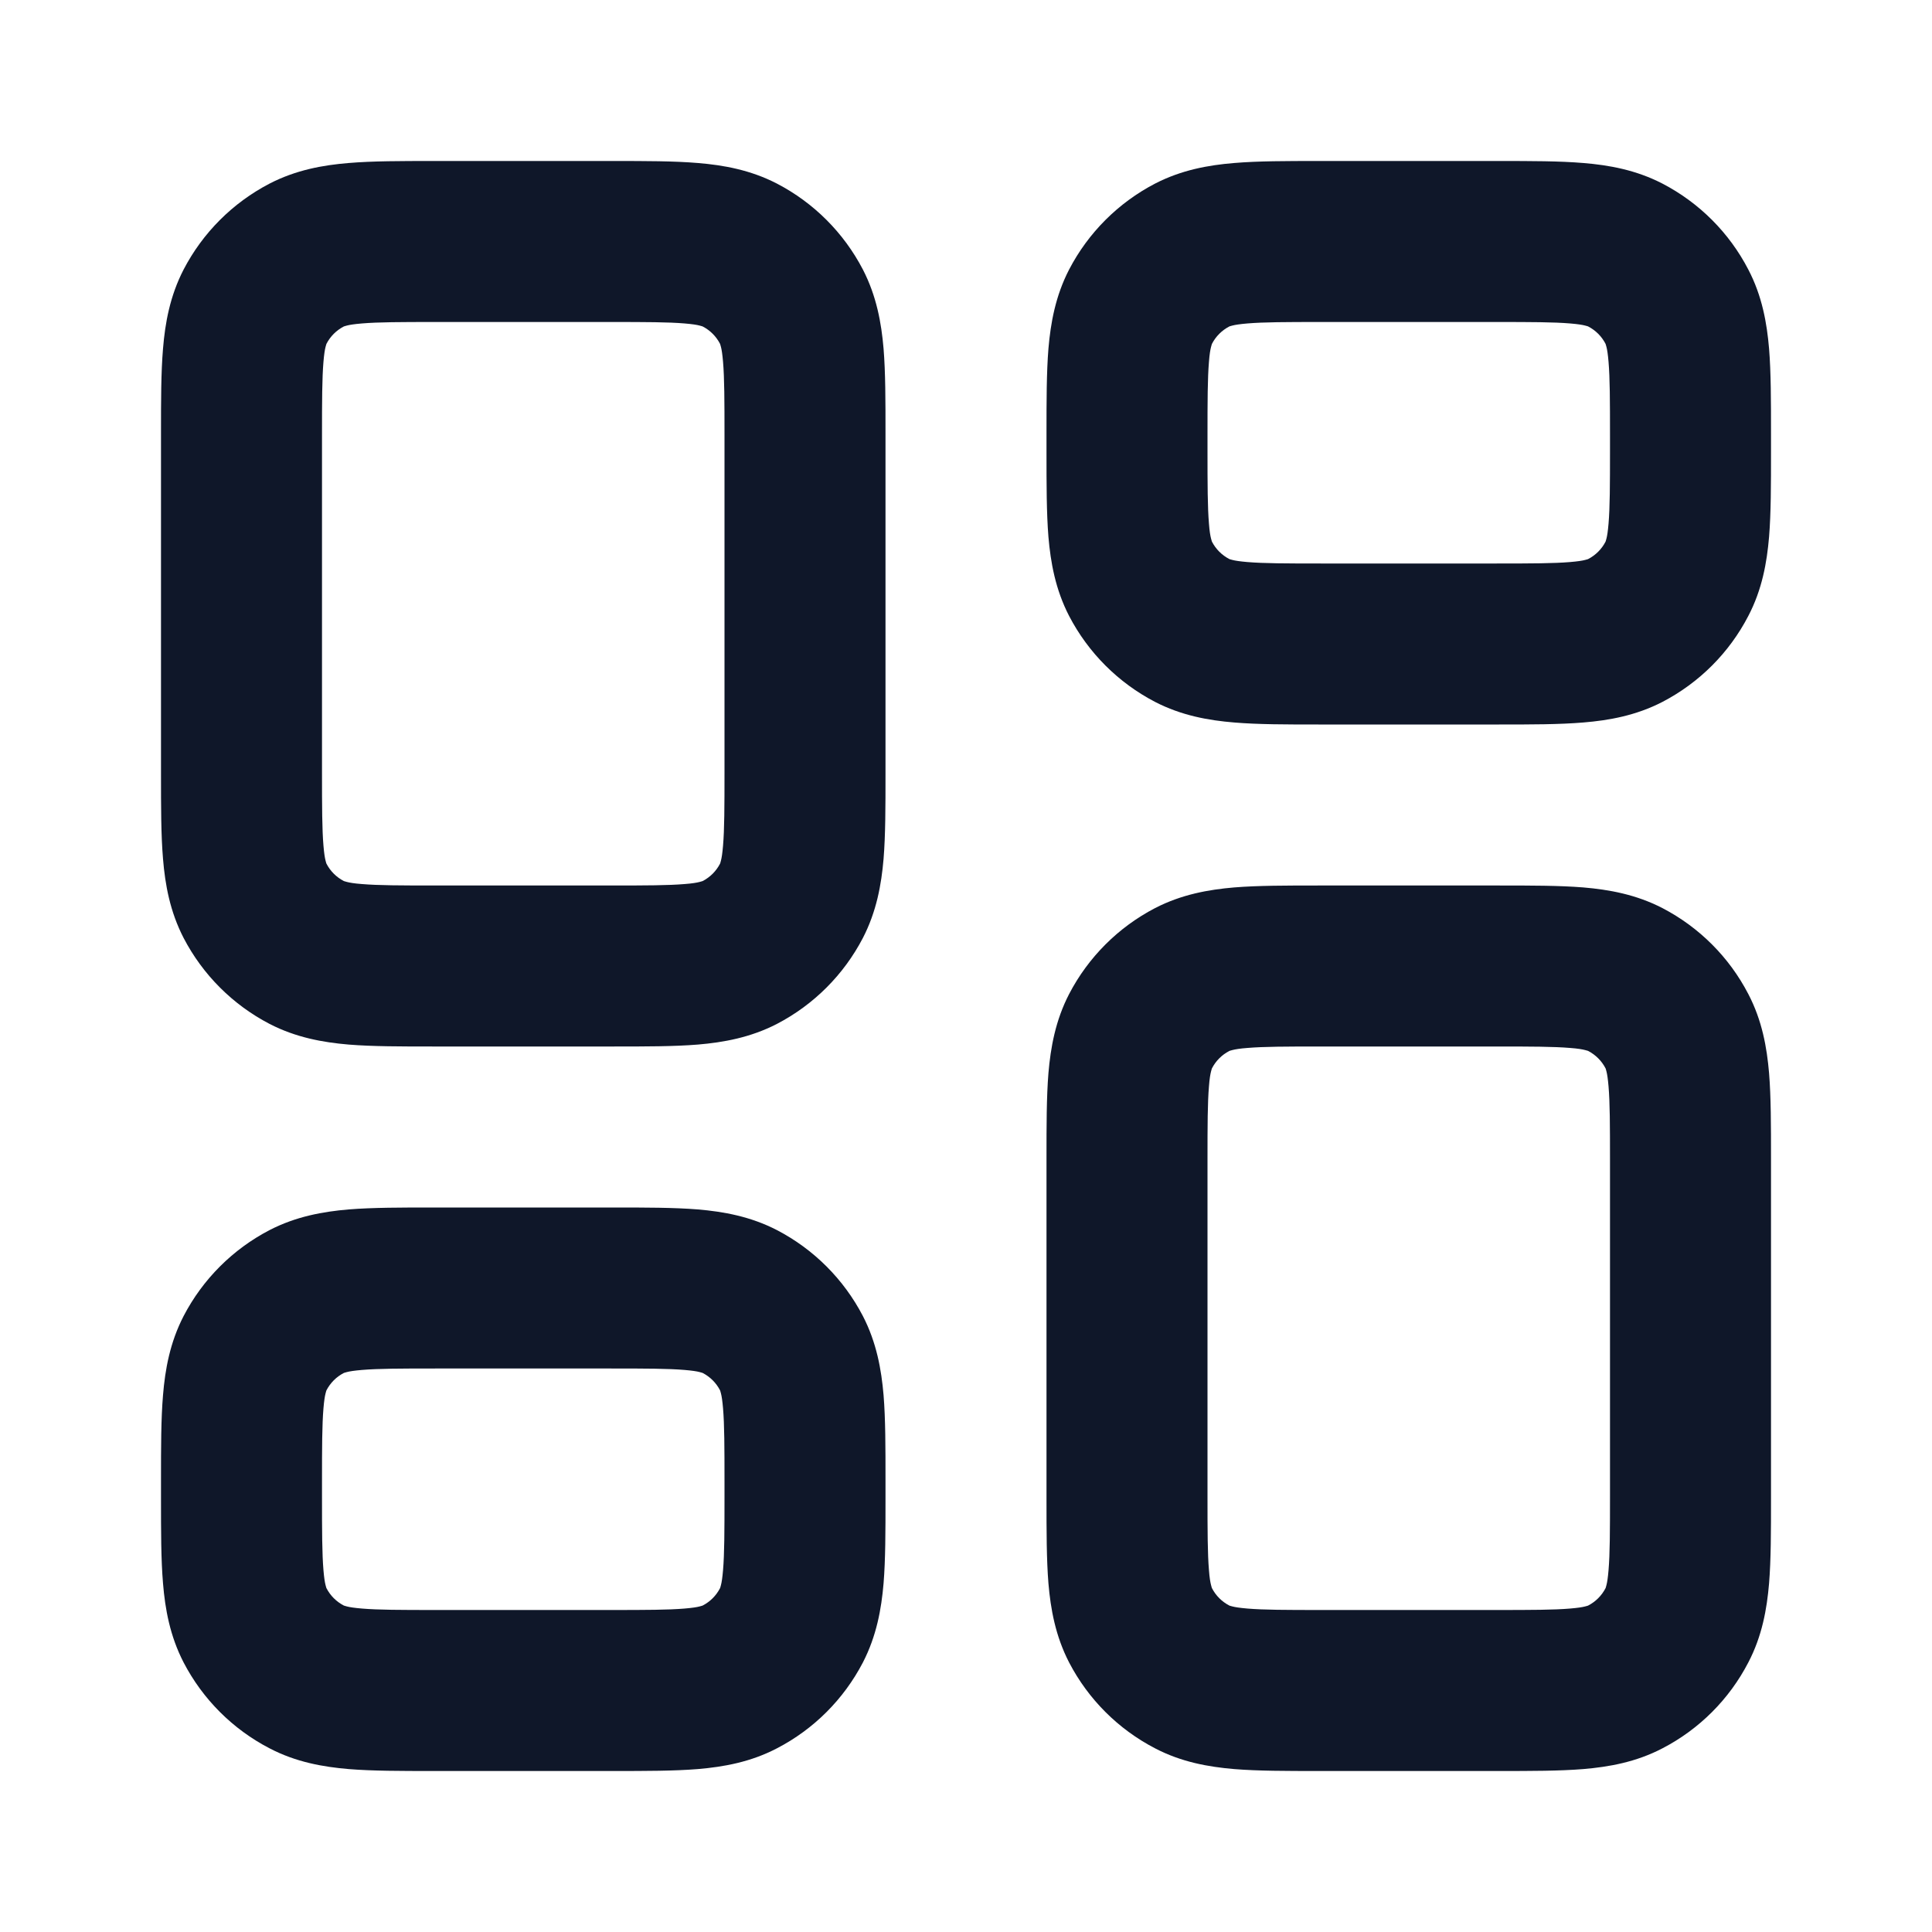
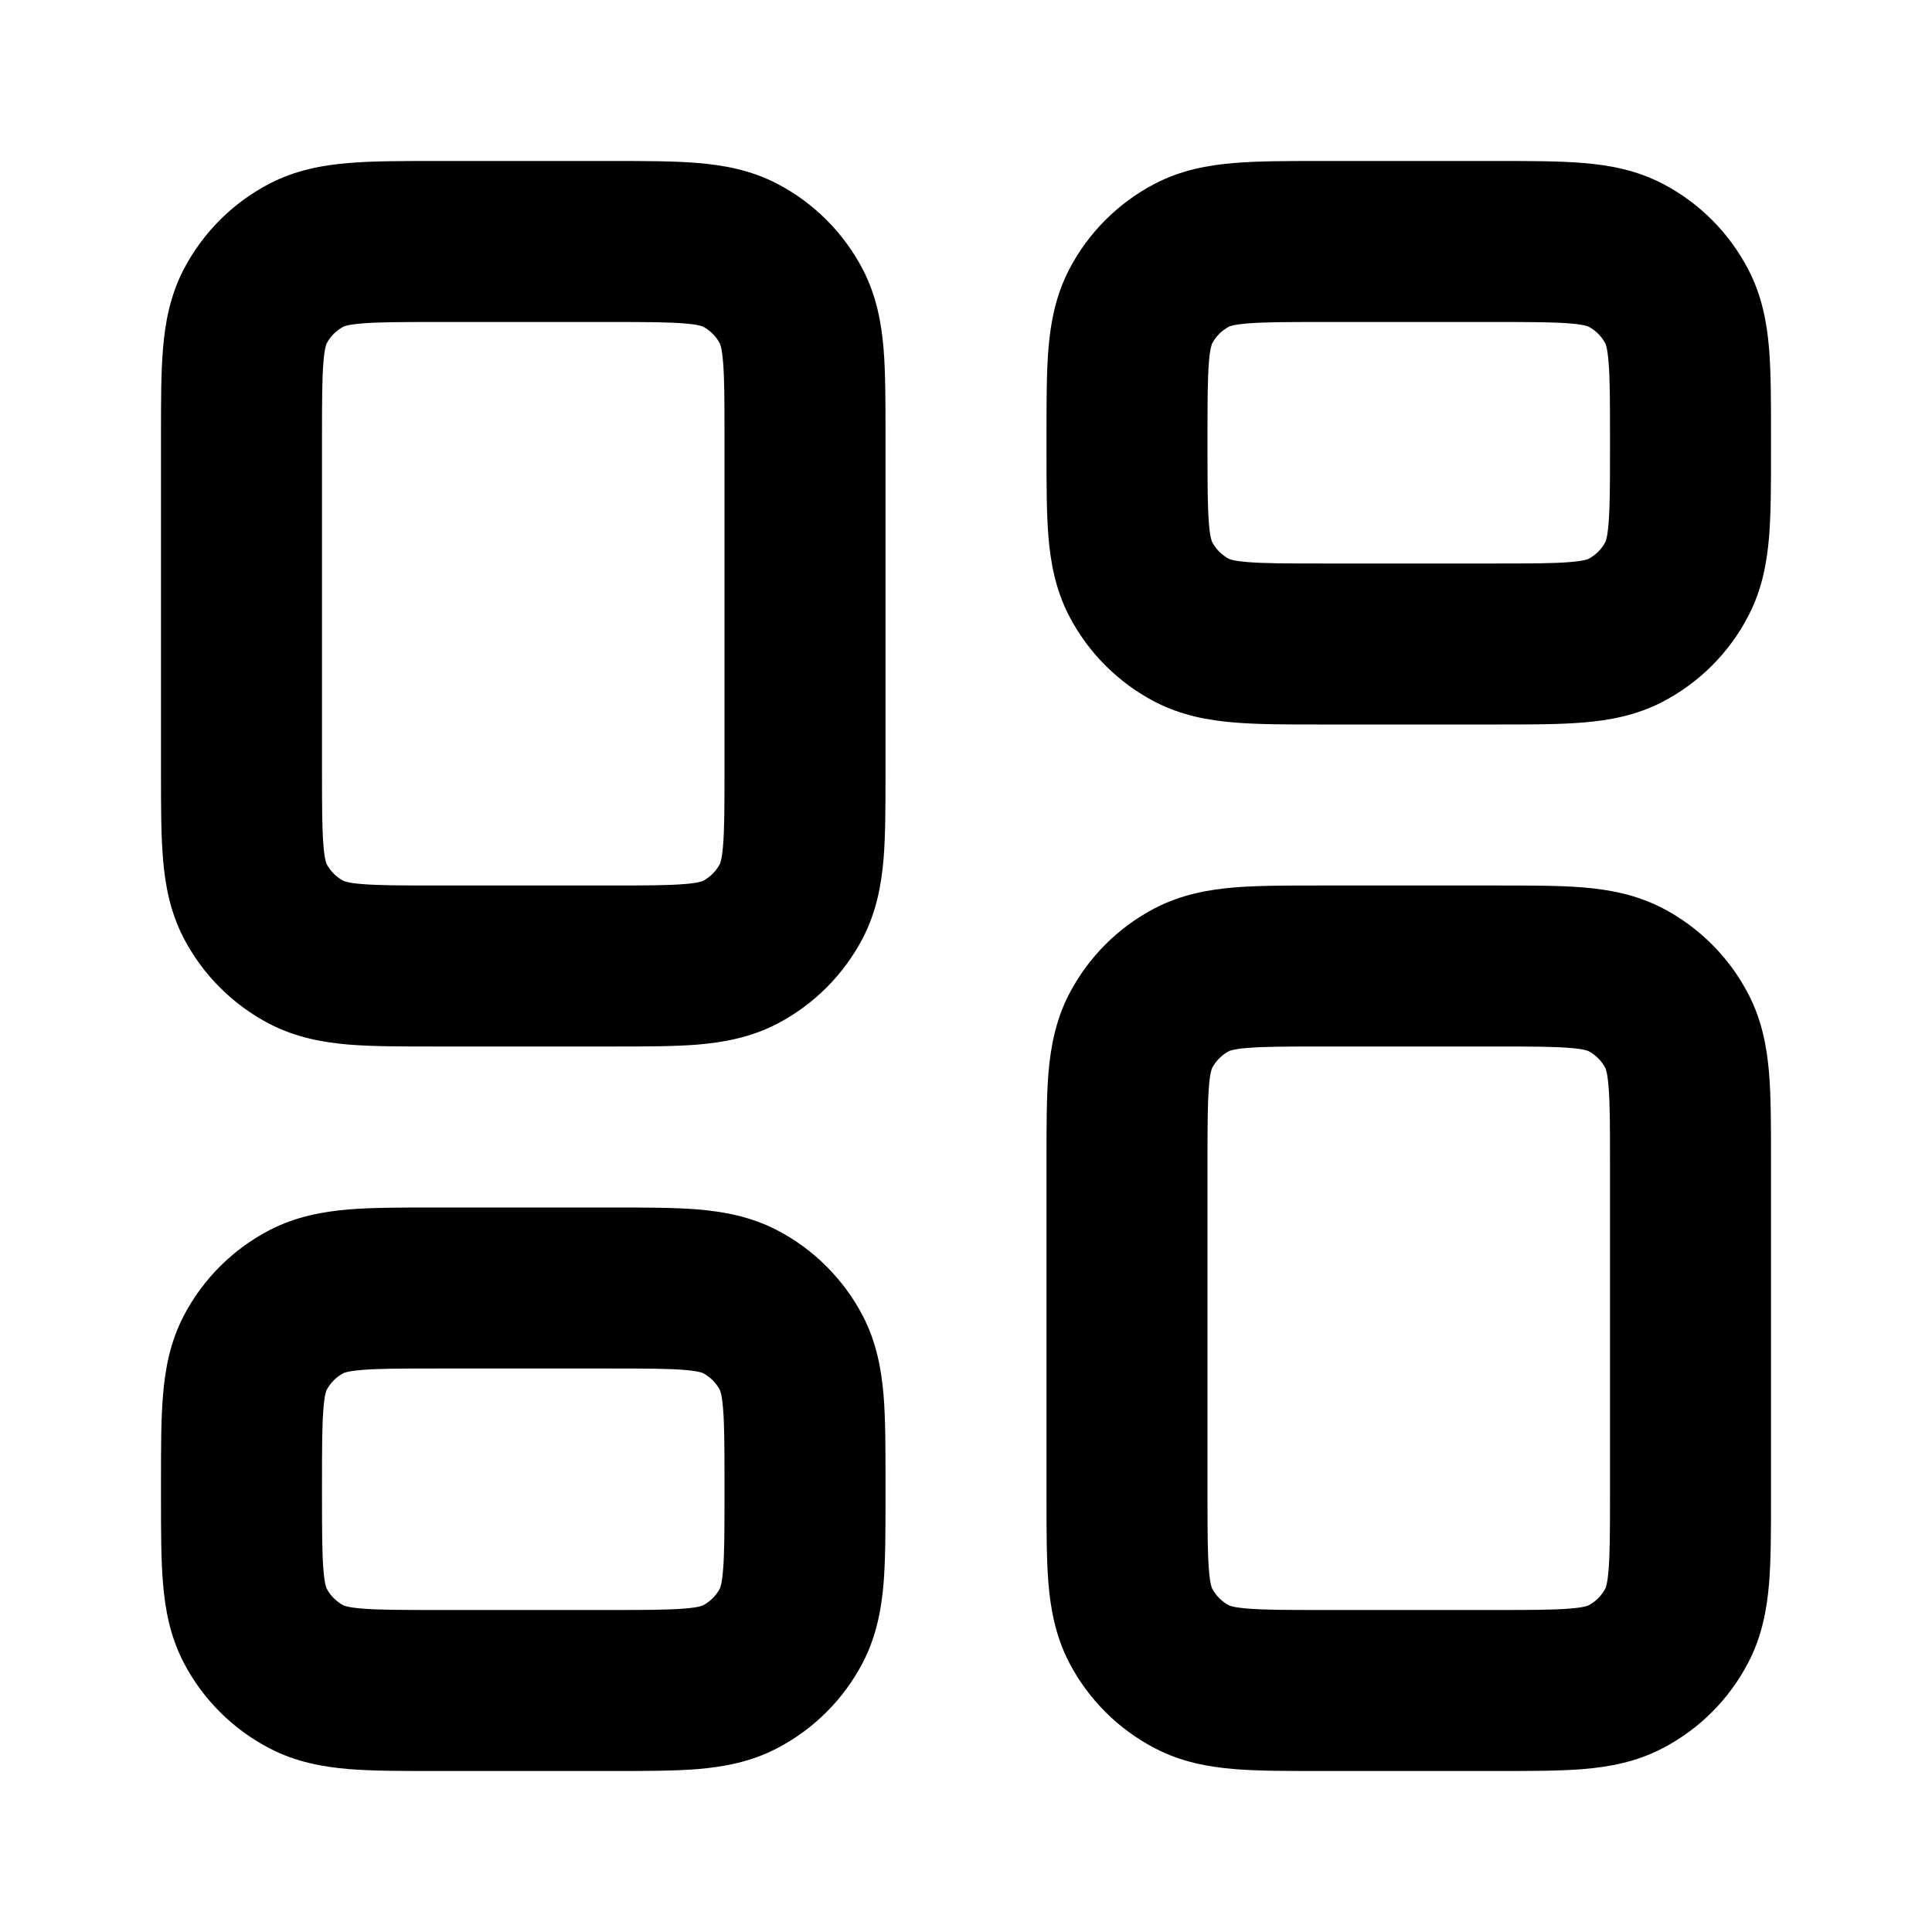
- <svg xmlns="http://www.w3.org/2000/svg" width="800px" height="800px" viewBox="0 0 24 24" fill="none">
-   <path fill-rule="evenodd" clip-rule="evenodd" d="M5.378 2C5.391 2 5.403 2 5.415 2L7.622 2C8.017 2 8.373 2 8.669 2.025C8.987 2.051 9.323 2.111 9.652 2.281C10.109 2.519 10.481 2.891 10.719 3.348C10.889 3.677 10.949 4.013 10.976 4.331C11 4.627 11 4.983 11 5.378V9.622C11 10.017 11 10.373 10.976 10.669C10.949 10.987 10.889 11.323 10.719 11.652C10.481 12.109 10.109 12.481 9.652 12.719C9.323 12.889 8.987 12.949 8.669 12.976C8.373 13 8.017 13 7.622 13H5.378C4.983 13 4.627 13 4.331 12.976C4.013 12.949 3.677 12.889 3.348 12.719C2.891 12.481 2.519 12.109 2.281 11.652C2.111 11.323 2.051 10.987 2.025 10.669C2 10.373 2 10.017 2 9.622L2 5.415C2 5.403 2 5.391 2 5.378C2 4.983 2 4.627 2.025 4.331C2.051 4.013 2.111 3.677 2.281 3.348C2.519 2.891 2.891 2.519 3.348 2.281C3.677 2.111 4.013 2.051 4.331 2.025C4.627 2 4.983 2 5.378 2ZM4.278 4.053C4.272 4.055 4.27 4.056 4.27 4.056C4.178 4.104 4.104 4.178 4.056 4.27C4.056 4.27 4.055 4.272 4.053 4.278C4.051 4.283 4.048 4.293 4.044 4.31C4.035 4.344 4.026 4.401 4.018 4.496C4.001 4.699 4 4.971 4 5.415V9.585C4 10.029 4.001 10.301 4.018 10.504C4.026 10.599 4.035 10.656 4.044 10.69C4.048 10.707 4.051 10.717 4.053 10.723C4.055 10.728 4.056 10.73 4.056 10.73C4.104 10.822 4.178 10.896 4.27 10.944C4.27 10.944 4.272 10.945 4.278 10.947C4.283 10.949 4.293 10.952 4.31 10.956C4.344 10.965 4.401 10.975 4.496 10.982C4.699 10.999 4.971 11 5.415 11H7.585C8.029 11 8.301 10.999 8.504 10.982C8.599 10.975 8.656 10.965 8.69 10.956C8.707 10.952 8.717 10.949 8.722 10.947C8.728 10.945 8.73 10.944 8.73 10.944C8.822 10.896 8.896 10.822 8.944 10.73C8.944 10.73 8.945 10.728 8.947 10.723C8.949 10.717 8.952 10.707 8.956 10.69C8.965 10.656 8.974 10.599 8.982 10.504C8.999 10.301 9 10.029 9 9.585V5.415C9 4.971 8.999 4.699 8.982 4.496C8.974 4.401 8.965 4.344 8.956 4.31C8.952 4.293 8.949 4.283 8.947 4.278C8.945 4.272 8.944 4.27 8.944 4.27C8.896 4.178 8.822 4.104 8.73 4.056C8.73 4.056 8.728 4.055 8.722 4.053C8.717 4.051 8.707 4.048 8.69 4.044C8.656 4.035 8.599 4.026 8.504 4.018C8.301 4.001 8.029 4 7.585 4H5.415C4.971 4 4.699 4.001 4.496 4.018C4.401 4.026 4.344 4.035 4.31 4.044C4.293 4.048 4.283 4.051 4.278 4.053ZM16.378 2H18.622C19.017 2 19.373 2 19.669 2.025C19.987 2.051 20.323 2.111 20.652 2.281C21.109 2.519 21.481 2.891 21.718 3.348C21.89 3.677 21.949 4.013 21.976 4.331C22 4.627 22 4.983 22 5.378V5.622C22 6.017 22 6.373 21.976 6.669C21.949 6.987 21.89 7.323 21.718 7.652C21.481 8.109 21.109 8.481 20.652 8.719C20.323 8.889 19.987 8.949 19.669 8.975C19.373 9 19.017 9 18.622 9H16.378C15.983 9 15.627 9 15.331 8.975C15.013 8.949 14.677 8.889 14.348 8.719C13.891 8.481 13.519 8.109 13.281 7.652C13.111 7.323 13.051 6.987 13.024 6.669C13 6.373 13 6.017 13 5.622V5.378C13 4.983 13 4.627 13.024 4.331C13.051 4.013 13.111 3.677 13.281 3.348C13.519 2.891 13.891 2.519 14.348 2.281C14.677 2.111 15.013 2.051 15.331 2.025C15.627 2 15.983 2 16.378 2ZM15.277 4.053C15.272 4.055 15.27 4.056 15.27 4.056C15.178 4.104 15.104 4.178 15.056 4.27C15.056 4.27 15.055 4.272 15.053 4.278C15.051 4.283 15.048 4.293 15.044 4.31C15.035 4.344 15.025 4.401 15.018 4.496C15.001 4.699 15 4.971 15 5.415V5.585C15 6.029 15.001 6.301 15.018 6.504C15.025 6.599 15.035 6.656 15.044 6.69C15.048 6.707 15.051 6.717 15.053 6.722C15.055 6.728 15.056 6.73 15.056 6.73C15.104 6.822 15.178 6.896 15.27 6.944C15.27 6.944 15.272 6.945 15.277 6.947C15.283 6.949 15.293 6.952 15.31 6.956C15.344 6.965 15.402 6.974 15.496 6.982C15.699 6.999 15.971 7 16.415 7H18.585C19.029 7 19.301 6.999 19.504 6.982C19.599 6.974 19.656 6.965 19.69 6.956C19.707 6.952 19.717 6.949 19.723 6.947C19.728 6.945 19.73 6.944 19.73 6.944C19.822 6.896 19.896 6.822 19.944 6.73C19.944 6.73 19.945 6.728 19.947 6.722C19.949 6.717 19.952 6.707 19.956 6.69C19.965 6.656 19.974 6.599 19.982 6.504C19.999 6.301 20 6.029 20 5.585V5.415C20 4.971 19.999 4.699 19.982 4.496C19.974 4.401 19.965 4.344 19.956 4.31C19.952 4.293 19.949 4.283 19.947 4.278C19.945 4.272 19.944 4.27 19.944 4.27C19.896 4.178 19.822 4.104 19.73 4.056C19.73 4.056 19.728 4.055 19.723 4.053C19.717 4.051 19.707 4.048 19.69 4.044C19.656 4.035 19.599 4.026 19.504 4.018C19.301 4.001 19.029 4 18.585 4H16.415C15.971 4 15.699 4.001 15.496 4.018C15.402 4.026 15.344 4.035 15.31 4.044C15.293 4.048 15.283 4.051 15.277 4.053ZM16.378 11H18.622C19.017 11 19.373 11 19.669 11.024C19.987 11.051 20.323 11.111 20.652 11.281C21.109 11.519 21.481 11.891 21.718 12.348C21.89 12.677 21.949 13.013 21.976 13.331C22 13.627 22 13.983 22 14.378V18.622C22 19.017 22 19.373 21.976 19.669C21.949 19.987 21.89 20.323 21.718 20.652C21.481 21.109 21.109 21.481 20.652 21.718C20.323 21.89 19.987 21.949 19.669 21.976C19.373 22 19.017 22 18.622 22H16.378C15.983 22 15.627 22 15.331 21.976C15.013 21.949 14.677 21.89 14.348 21.718C13.891 21.481 13.519 21.109 13.281 20.652C13.111 20.323 13.051 19.987 13.024 19.669C13 19.373 13 19.017 13 18.622V14.378C13 13.983 13 13.627 13.024 13.331C13.051 13.013 13.111 12.677 13.281 12.348C13.519 11.891 13.891 11.519 14.348 11.281C14.677 11.111 15.013 11.051 15.331 11.024C15.627 11 15.983 11 16.378 11ZM15.277 13.053C15.272 13.055 15.27 13.056 15.27 13.056C15.178 13.104 15.104 13.178 15.056 13.27C15.056 13.27 15.055 13.272 15.053 13.277C15.051 13.283 15.048 13.293 15.044 13.31C15.035 13.344 15.025 13.402 15.018 13.496C15.001 13.699 15 13.971 15 14.415V18.585C15 19.029 15.001 19.301 15.018 19.504C15.025 19.599 15.035 19.656 15.044 19.69C15.048 19.707 15.051 19.717 15.053 19.723C15.055 19.728 15.056 19.73 15.056 19.73C15.104 19.822 15.178 19.896 15.27 19.944C15.27 19.944 15.272 19.945 15.277 19.947C15.283 19.949 15.293 19.952 15.31 19.956C15.344 19.965 15.402 19.974 15.496 19.982C15.699 19.999 15.971 20 16.415 20H18.585C19.029 20 19.301 19.999 19.504 19.982C19.599 19.974 19.656 19.965 19.69 19.956C19.707 19.952 19.717 19.949 19.723 19.947C19.728 19.945 19.73 19.944 19.73 19.944C19.822 19.896 19.896 19.822 19.944 19.73C19.944 19.73 19.945 19.728 19.947 19.723C19.949 19.717 19.952 19.707 19.956 19.69C19.965 19.656 19.974 19.599 19.982 19.504C19.999 19.301 20 19.029 20 18.585V14.415C20 13.971 19.999 13.699 19.982 13.496C19.974 13.402 19.965 13.344 19.956 13.31C19.952 13.293 19.949 13.283 19.947 13.277C19.945 13.272 19.944 13.27 19.944 13.27C19.896 13.178 19.822 13.104 19.73 13.056C19.73 13.056 19.728 13.055 19.723 13.053C19.717 13.051 19.707 13.048 19.69 13.044C19.656 13.035 19.599 13.025 19.504 13.018C19.301 13.001 19.029 13 18.585 13H16.415C15.971 13 15.699 13.001 15.496 13.018C15.402 13.025 15.344 13.035 15.31 13.044C15.293 13.048 15.283 13.051 15.277 13.053ZM5.378 15H7.622C8.017 15 8.373 15 8.669 15.024C8.987 15.051 9.323 15.111 9.652 15.281C10.109 15.519 10.481 15.891 10.719 16.348C10.889 16.677 10.949 17.013 10.976 17.331C11 17.627 11 17.983 11 18.378V18.622C11 19.017 11 19.373 10.976 19.669C10.949 19.987 10.889 20.323 10.719 20.652C10.481 21.109 10.109 21.481 9.652 21.718C9.323 21.89 8.987 21.949 8.669 21.976C8.373 22 8.017 22 7.622 22H5.378C4.983 22 4.627 22 4.331 21.976C4.013 21.949 3.677 21.89 3.348 21.718C2.891 21.481 2.519 21.109 2.281 20.652C2.111 20.323 2.051 19.987 2.025 19.669C2 19.373 2 19.017 2 18.622V18.378C2 17.983 2 17.627 2.025 17.331C2.051 17.013 2.111 16.677 2.281 16.348C2.519 15.891 2.891 15.519 3.348 15.281C3.677 15.111 4.013 15.051 4.331 15.024C4.627 15 4.983 15 5.378 15ZM4.278 17.053C4.272 17.055 4.27 17.056 4.27 17.056C4.178 17.104 4.104 17.178 4.056 17.27C4.056 17.27 4.055 17.272 4.053 17.277C4.051 17.283 4.048 17.293 4.044 17.31C4.035 17.344 4.026 17.401 4.018 17.496C4.001 17.699 4 17.971 4 18.415V18.585C4 19.029 4.001 19.301 4.018 19.504C4.026 19.599 4.035 19.656 4.044 19.69C4.048 19.707 4.051 19.717 4.053 19.723C4.055 19.728 4.056 19.73 4.056 19.73C4.104 19.822 4.178 19.896 4.27 19.944C4.27 19.944 4.272 19.945 4.278 19.947C4.283 19.949 4.293 19.952 4.31 19.956C4.344 19.965 4.401 19.974 4.496 19.982C4.699 19.999 4.971 20 5.415 20H7.585C8.029 20 8.301 19.999 8.504 19.982C8.599 19.974 8.656 19.965 8.69 19.956C8.707 19.952 8.717 19.949 8.722 19.947C8.728 19.945 8.73 19.944 8.73 19.944C8.822 19.896 8.896 19.822 8.944 19.73C8.944 19.73 8.945 19.728 8.947 19.723C8.949 19.717 8.952 19.707 8.956 19.69C8.965 19.656 8.974 19.599 8.982 19.504C8.999 19.301 9 19.029 9 18.585V18.415C9 17.971 8.999 17.699 8.982 17.496C8.974 17.401 8.965 17.344 8.956 17.31C8.952 17.293 8.949 17.283 8.947 17.277C8.945 17.272 8.944 17.27 8.944 17.27C8.896 17.178 8.822 17.104 8.73 17.056C8.73 17.056 8.728 17.055 8.722 17.053C8.717 17.051 8.707 17.048 8.69 17.044C8.656 17.035 8.599 17.026 8.504 17.018C8.301 17.001 8.029 17 7.585 17H5.415C4.971 17 4.699 17.001 4.496 17.018C4.401 17.026 4.344 17.035 4.31 17.044C4.293 17.048 4.283 17.051 4.278 17.053Z" fill="#0F1729" />
+ <svg xmlns="http://www.w3.org/2000/svg" viewBox="0 0 24 24">
+   <path fill-rule="evenodd" clip-rule="evenodd" d="M5.378 2C5.391 2 5.403 2 5.415 2L7.622 2C8.017 2 8.373 2 8.669 2.025C8.987 2.051 9.323 2.111 9.652 2.281C10.109 2.519 10.481 2.891 10.719 3.348C10.889 3.677 10.949 4.013 10.976 4.331C11 4.627 11 4.983 11 5.378V9.622C11 10.017 11 10.373 10.976 10.669C10.949 10.987 10.889 11.323 10.719 11.652C10.481 12.109 10.109 12.481 9.652 12.719C9.323 12.889 8.987 12.949 8.669 12.976C8.373 13 8.017 13 7.622 13H5.378C4.983 13 4.627 13 4.331 12.976C4.013 12.949 3.677 12.889 3.348 12.719C2.891 12.481 2.519 12.109 2.281 11.652C2.111 11.323 2.051 10.987 2.025 10.669C2 10.373 2 10.017 2 9.622L2 5.415C2 5.403 2 5.391 2 5.378C2 4.983 2 4.627 2.025 4.331C2.051 4.013 2.111 3.677 2.281 3.348C2.519 2.891 2.891 2.519 3.348 2.281C3.677 2.111 4.013 2.051 4.331 2.025C4.627 2 4.983 2 5.378 2ZM4.278 4.053C4.272 4.055 4.27 4.056 4.27 4.056C4.178 4.104 4.104 4.178 4.056 4.27C4.056 4.27 4.055 4.272 4.053 4.278C4.051 4.283 4.048 4.293 4.044 4.31C4.035 4.344 4.026 4.401 4.018 4.496C4.001 4.699 4 4.971 4 5.415V9.585C4 10.029 4.001 10.301 4.018 10.504C4.026 10.599 4.035 10.656 4.044 10.69C4.048 10.707 4.051 10.717 4.053 10.723C4.055 10.728 4.056 10.73 4.056 10.73C4.104 10.822 4.178 10.896 4.27 10.944C4.27 10.944 4.272 10.945 4.278 10.947C4.283 10.949 4.293 10.952 4.31 10.956C4.344 10.965 4.401 10.975 4.496 10.982C4.699 10.999 4.971 11 5.415 11H7.585C8.029 11 8.301 10.999 8.504 10.982C8.599 10.975 8.656 10.965 8.69 10.956C8.707 10.952 8.717 10.949 8.722 10.947C8.728 10.945 8.73 10.944 8.73 10.944C8.822 10.896 8.896 10.822 8.944 10.73C8.944 10.73 8.945 10.728 8.947 10.723C8.949 10.717 8.952 10.707 8.956 10.69C8.965 10.656 8.974 10.599 8.982 10.504C8.999 10.301 9 10.029 9 9.585V5.415C9 4.971 8.999 4.699 8.982 4.496C8.974 4.401 8.965 4.344 8.956 4.31C8.952 4.293 8.949 4.283 8.947 4.278C8.945 4.272 8.944 4.27 8.944 4.27C8.896 4.178 8.822 4.104 8.73 4.056C8.73 4.056 8.728 4.055 8.722 4.053C8.717 4.051 8.707 4.048 8.69 4.044C8.656 4.035 8.599 4.026 8.504 4.018C8.301 4.001 8.029 4 7.585 4H5.415C4.971 4 4.699 4.001 4.496 4.018C4.401 4.026 4.344 4.035 4.31 4.044C4.293 4.048 4.283 4.051 4.278 4.053ZM16.378 2H18.622C19.017 2 19.373 2 19.669 2.025C19.987 2.051 20.323 2.111 20.652 2.281C21.109 2.519 21.481 2.891 21.718 3.348C21.89 3.677 21.949 4.013 21.976 4.331C22 4.627 22 4.983 22 5.378V5.622C22 6.017 22 6.373 21.976 6.669C21.949 6.987 21.89 7.323 21.718 7.652C21.481 8.109 21.109 8.481 20.652 8.719C20.323 8.889 19.987 8.949 19.669 8.975C19.373 9 19.017 9 18.622 9H16.378C15.983 9 15.627 9 15.331 8.975C15.013 8.949 14.677 8.889 14.348 8.719C13.891 8.481 13.519 8.109 13.281 7.652C13.111 7.323 13.051 6.987 13.024 6.669C13 6.373 13 6.017 13 5.622V5.378C13 4.983 13 4.627 13.024 4.331C13.051 4.013 13.111 3.677 13.281 3.348C13.519 2.891 13.891 2.519 14.348 2.281C14.677 2.111 15.013 2.051 15.331 2.025C15.627 2 15.983 2 16.378 2ZM15.277 4.053C15.272 4.055 15.27 4.056 15.27 4.056C15.178 4.104 15.104 4.178 15.056 4.27C15.056 4.27 15.055 4.272 15.053 4.278C15.051 4.283 15.048 4.293 15.044 4.31C15.035 4.344 15.025 4.401 15.018 4.496C15.001 4.699 15 4.971 15 5.415V5.585C15 6.029 15.001 6.301 15.018 6.504C15.025 6.599 15.035 6.656 15.044 6.69C15.048 6.707 15.051 6.717 15.053 6.722C15.055 6.728 15.056 6.73 15.056 6.73C15.104 6.822 15.178 6.896 15.27 6.944C15.27 6.944 15.272 6.945 15.277 6.947C15.283 6.949 15.293 6.952 15.31 6.956C15.344 6.965 15.402 6.974 15.496 6.982C15.699 6.999 15.971 7 16.415 7H18.585C19.029 7 19.301 6.999 19.504 6.982C19.599 6.974 19.656 6.965 19.69 6.956C19.707 6.952 19.717 6.949 19.723 6.947C19.728 6.945 19.73 6.944 19.73 6.944C19.822 6.896 19.896 6.822 19.944 6.73C19.944 6.73 19.945 6.728 19.947 6.722C19.949 6.717 19.952 6.707 19.956 6.69C19.965 6.656 19.974 6.599 19.982 6.504C19.999 6.301 20 6.029 20 5.585V5.415C20 4.971 19.999 4.699 19.982 4.496C19.974 4.401 19.965 4.344 19.956 4.31C19.952 4.293 19.949 4.283 19.947 4.278C19.945 4.272 19.944 4.27 19.944 4.27C19.896 4.178 19.822 4.104 19.73 4.056C19.73 4.056 19.728 4.055 19.723 4.053C19.717 4.051 19.707 4.048 19.69 4.044C19.656 4.035 19.599 4.026 19.504 4.018C19.301 4.001 19.029 4 18.585 4H16.415C15.971 4 15.699 4.001 15.496 4.018C15.402 4.026 15.344 4.035 15.31 4.044C15.293 4.048 15.283 4.051 15.277 4.053ZM16.378 11H18.622C19.017 11 19.373 11 19.669 11.024C19.987 11.051 20.323 11.111 20.652 11.281C21.109 11.519 21.481 11.891 21.718 12.348C21.89 12.677 21.949 13.013 21.976 13.331C22 13.627 22 13.983 22 14.378V18.622C22 19.017 22 19.373 21.976 19.669C21.949 19.987 21.89 20.323 21.718 20.652C21.481 21.109 21.109 21.481 20.652 21.718C20.323 21.89 19.987 21.949 19.669 21.976C19.373 22 19.017 22 18.622 22H16.378C15.983 22 15.627 22 15.331 21.976C15.013 21.949 14.677 21.89 14.348 21.718C13.891 21.481 13.519 21.109 13.281 20.652C13.111 20.323 13.051 19.987 13.024 19.669C13 19.373 13 19.017 13 18.622V14.378C13 13.983 13 13.627 13.024 13.331C13.051 13.013 13.111 12.677 13.281 12.348C13.519 11.891 13.891 11.519 14.348 11.281C14.677 11.111 15.013 11.051 15.331 11.024C15.627 11 15.983 11 16.378 11ZM15.277 13.053C15.272 13.055 15.27 13.056 15.27 13.056C15.178 13.104 15.104 13.178 15.056 13.27C15.056 13.27 15.055 13.272 15.053 13.277C15.051 13.283 15.048 13.293 15.044 13.31C15.035 13.344 15.025 13.402 15.018 13.496C15.001 13.699 15 13.971 15 14.415V18.585C15 19.029 15.001 19.301 15.018 19.504C15.025 19.599 15.035 19.656 15.044 19.69C15.048 19.707 15.051 19.717 15.053 19.723C15.055 19.728 15.056 19.73 15.056 19.73C15.104 19.822 15.178 19.896 15.27 19.944C15.27 19.944 15.272 19.945 15.277 19.947C15.283 19.949 15.293 19.952 15.31 19.956C15.344 19.965 15.402 19.974 15.496 19.982C15.699 19.999 15.971 20 16.415 20H18.585C19.029 20 19.301 19.999 19.504 19.982C19.599 19.974 19.656 19.965 19.69 19.956C19.707 19.952 19.717 19.949 19.723 19.947C19.728 19.945 19.73 19.944 19.73 19.944C19.822 19.896 19.896 19.822 19.944 19.73C19.944 19.73 19.945 19.728 19.947 19.723C19.949 19.717 19.952 19.707 19.956 19.69C19.965 19.656 19.974 19.599 19.982 19.504C19.999 19.301 20 19.029 20 18.585V14.415C20 13.971 19.999 13.699 19.982 13.496C19.974 13.402 19.965 13.344 19.956 13.31C19.952 13.293 19.949 13.283 19.947 13.277C19.945 13.272 19.944 13.27 19.944 13.27C19.896 13.178 19.822 13.104 19.73 13.056C19.73 13.056 19.728 13.055 19.723 13.053C19.717 13.051 19.707 13.048 19.69 13.044C19.656 13.035 19.599 13.025 19.504 13.018C19.301 13.001 19.029 13 18.585 13H16.415C15.971 13 15.699 13.001 15.496 13.018C15.402 13.025 15.344 13.035 15.31 13.044C15.293 13.048 15.283 13.051 15.277 13.053ZM5.378 15H7.622C8.017 15 8.373 15 8.669 15.024C8.987 15.051 9.323 15.111 9.652 15.281C10.109 15.519 10.481 15.891 10.719 16.348C10.889 16.677 10.949 17.013 10.976 17.331C11 17.627 11 17.983 11 18.378V18.622C11 19.017 11 19.373 10.976 19.669C10.949 19.987 10.889 20.323 10.719 20.652C10.481 21.109 10.109 21.481 9.652 21.718C9.323 21.89 8.987 21.949 8.669 21.976C8.373 22 8.017 22 7.622 22H5.378C4.983 22 4.627 22 4.331 21.976C4.013 21.949 3.677 21.89 3.348 21.718C2.891 21.481 2.519 21.109 2.281 20.652C2.111 20.323 2.051 19.987 2.025 19.669C2 19.373 2 19.017 2 18.622V18.378C2 17.983 2 17.627 2.025 17.331C2.051 17.013 2.111 16.677 2.281 16.348C2.519 15.891 2.891 15.519 3.348 15.281C3.677 15.111 4.013 15.051 4.331 15.024C4.627 15 4.983 15 5.378 15ZM4.278 17.053C4.272 17.055 4.27 17.056 4.27 17.056C4.178 17.104 4.104 17.178 4.056 17.27C4.056 17.27 4.055 17.272 4.053 17.277C4.051 17.283 4.048 17.293 4.044 17.31C4.035 17.344 4.026 17.401 4.018 17.496C4.001 17.699 4 17.971 4 18.415V18.585C4 19.029 4.001 19.301 4.018 19.504C4.026 19.599 4.035 19.656 4.044 19.69C4.048 19.707 4.051 19.717 4.053 19.723C4.055 19.728 4.056 19.73 4.056 19.73C4.104 19.822 4.178 19.896 4.27 19.944C4.27 19.944 4.272 19.945 4.278 19.947C4.283 19.949 4.293 19.952 4.31 19.956C4.344 19.965 4.401 19.974 4.496 19.982C4.699 19.999 4.971 20 5.415 20H7.585C8.029 20 8.301 19.999 8.504 19.982C8.599 19.974 8.656 19.965 8.69 19.956C8.707 19.952 8.717 19.949 8.722 19.947C8.728 19.945 8.73 19.944 8.73 19.944C8.822 19.896 8.896 19.822 8.944 19.73C8.944 19.73 8.945 19.728 8.947 19.723C8.949 19.717 8.952 19.707 8.956 19.69C8.965 19.656 8.974 19.599 8.982 19.504C8.999 19.301 9 19.029 9 18.585V18.415C9 17.971 8.999 17.699 8.982 17.496C8.974 17.401 8.965 17.344 8.956 17.31C8.952 17.293 8.949 17.283 8.947 17.277C8.945 17.272 8.944 17.27 8.944 17.27C8.896 17.178 8.822 17.104 8.73 17.056C8.73 17.056 8.728 17.055 8.722 17.053C8.717 17.051 8.707 17.048 8.69 17.044C8.656 17.035 8.599 17.026 8.504 17.018C8.301 17.001 8.029 17 7.585 17H5.415C4.971 17 4.699 17.001 4.496 17.018C4.401 17.026 4.344 17.035 4.31 17.044C4.293 17.048 4.283 17.051 4.278 17.053Z" />
</svg>
